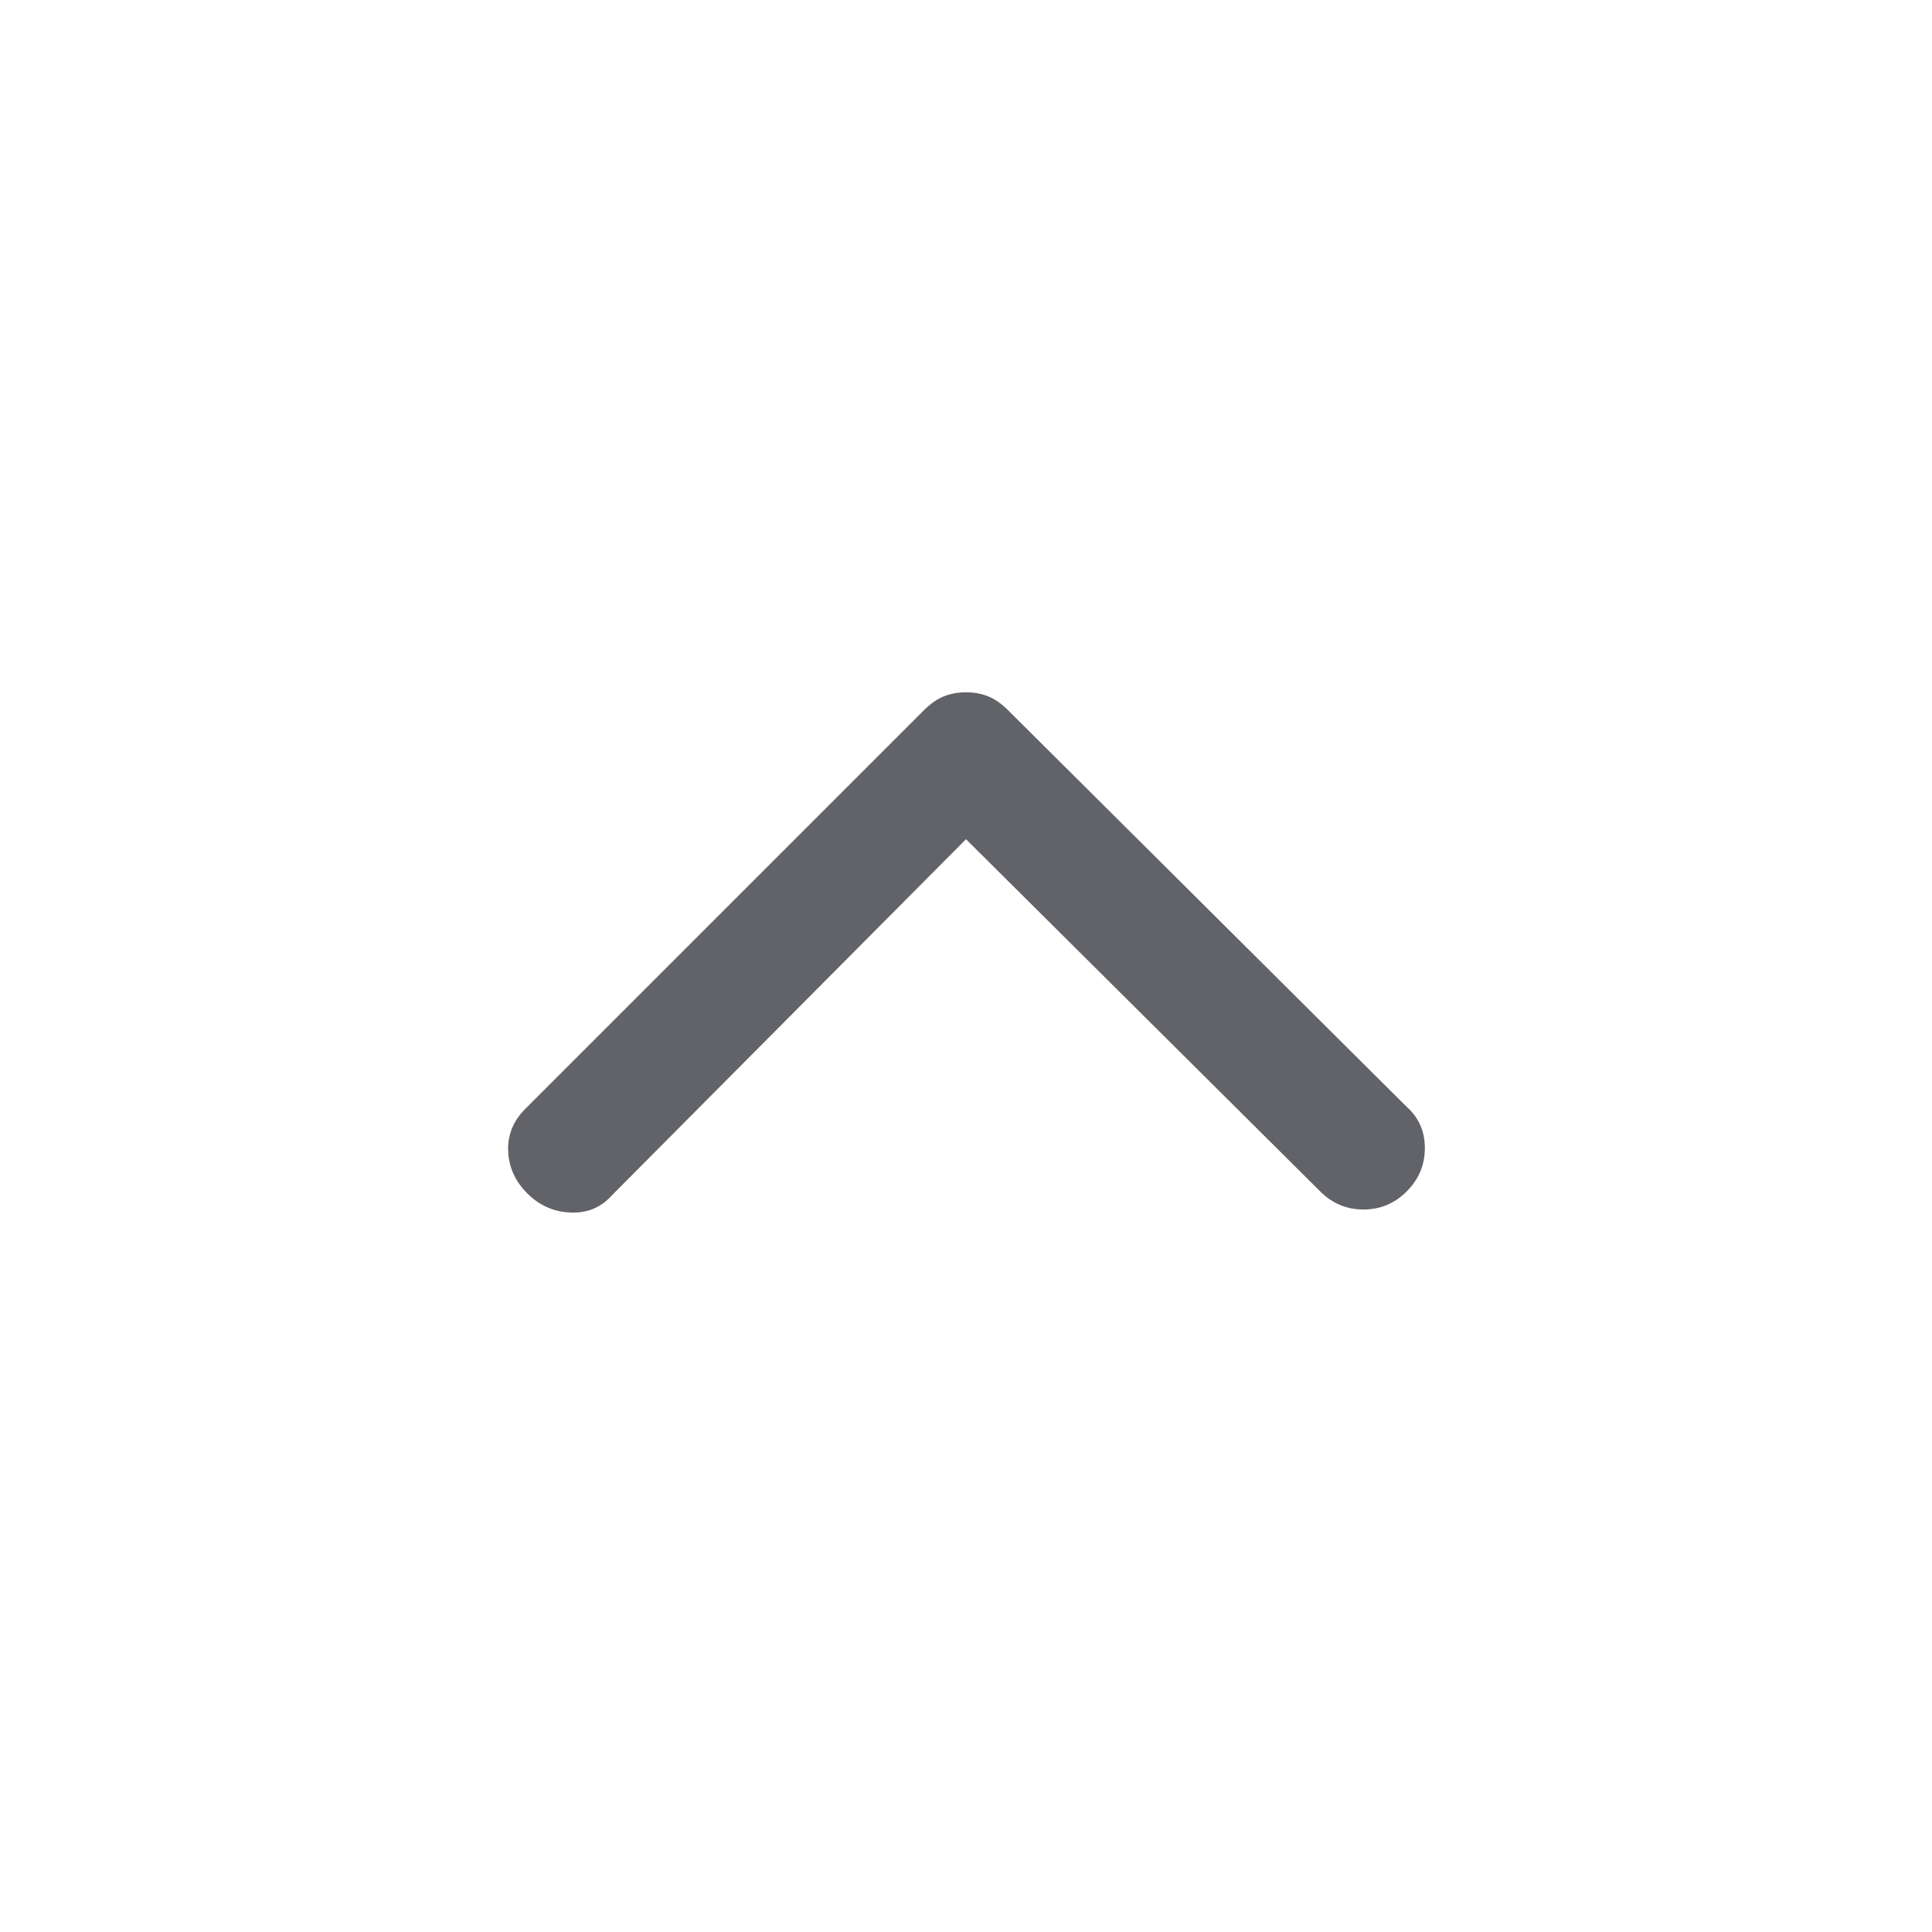
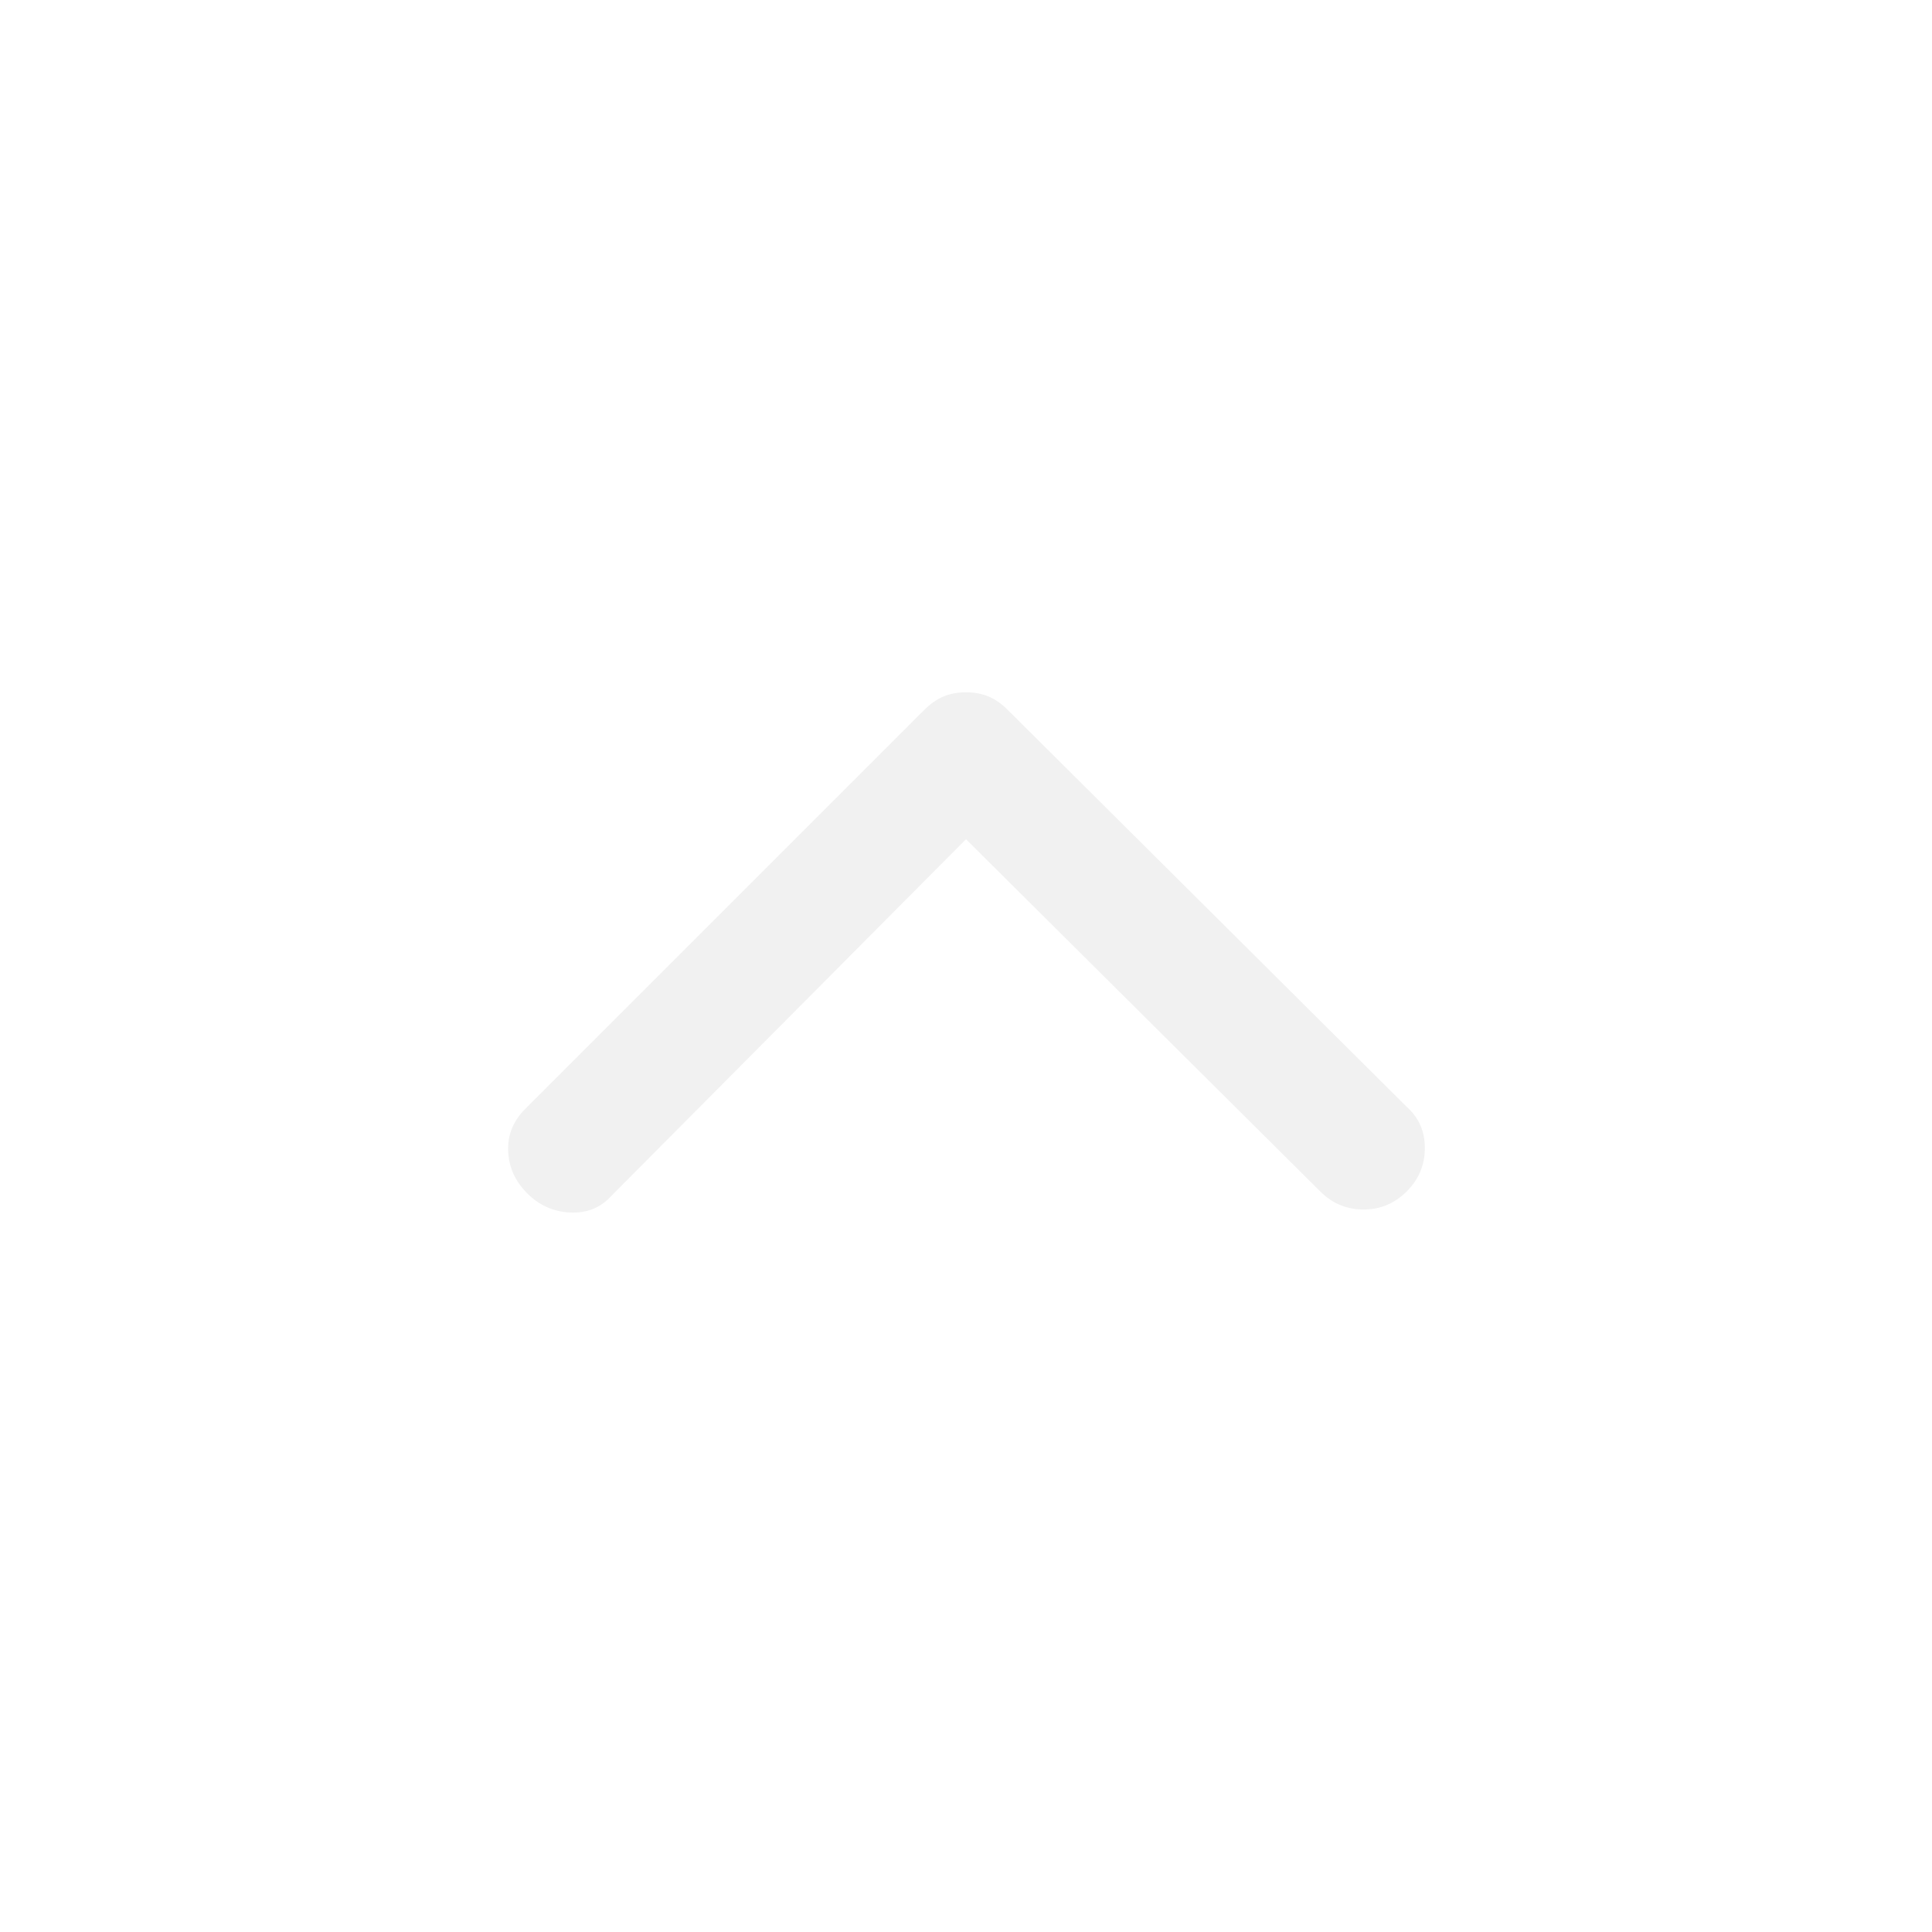
<svg xmlns="http://www.w3.org/2000/svg" height="48" width="48">
-   <path d="M13.1 29.65q-.45-.45-.475-1.05-.025-.6.425-1.05l9.9-9.9q.25-.25.5-.35.25-.1.55-.1.3 0 .55.1.25.1.5.35l9.9 9.85q.45.4.45 1.025 0 .625-.45 1.075-.45.45-1.075.45T32.8 29.6L24 20.85l-8.8 8.85q-.4.45-1.025.425-.625-.025-1.075-.475Z" fill="#626369" />
+   <path d="M13.1 29.65q-.45-.45-.475-1.05-.025-.6.425-1.05l9.9-9.9q.25-.25.5-.35.25-.1.55-.1.3 0 .55.1.25.1.5.35l9.9 9.85q.45.4.45 1.025 0 .625-.45 1.075-.45.45-1.075.45T32.8 29.6L24 20.85l-8.8 8.85q-.4.45-1.025.425-.625-.025-1.075-.475Z" fill="#F1F1F1" />
</svg>
